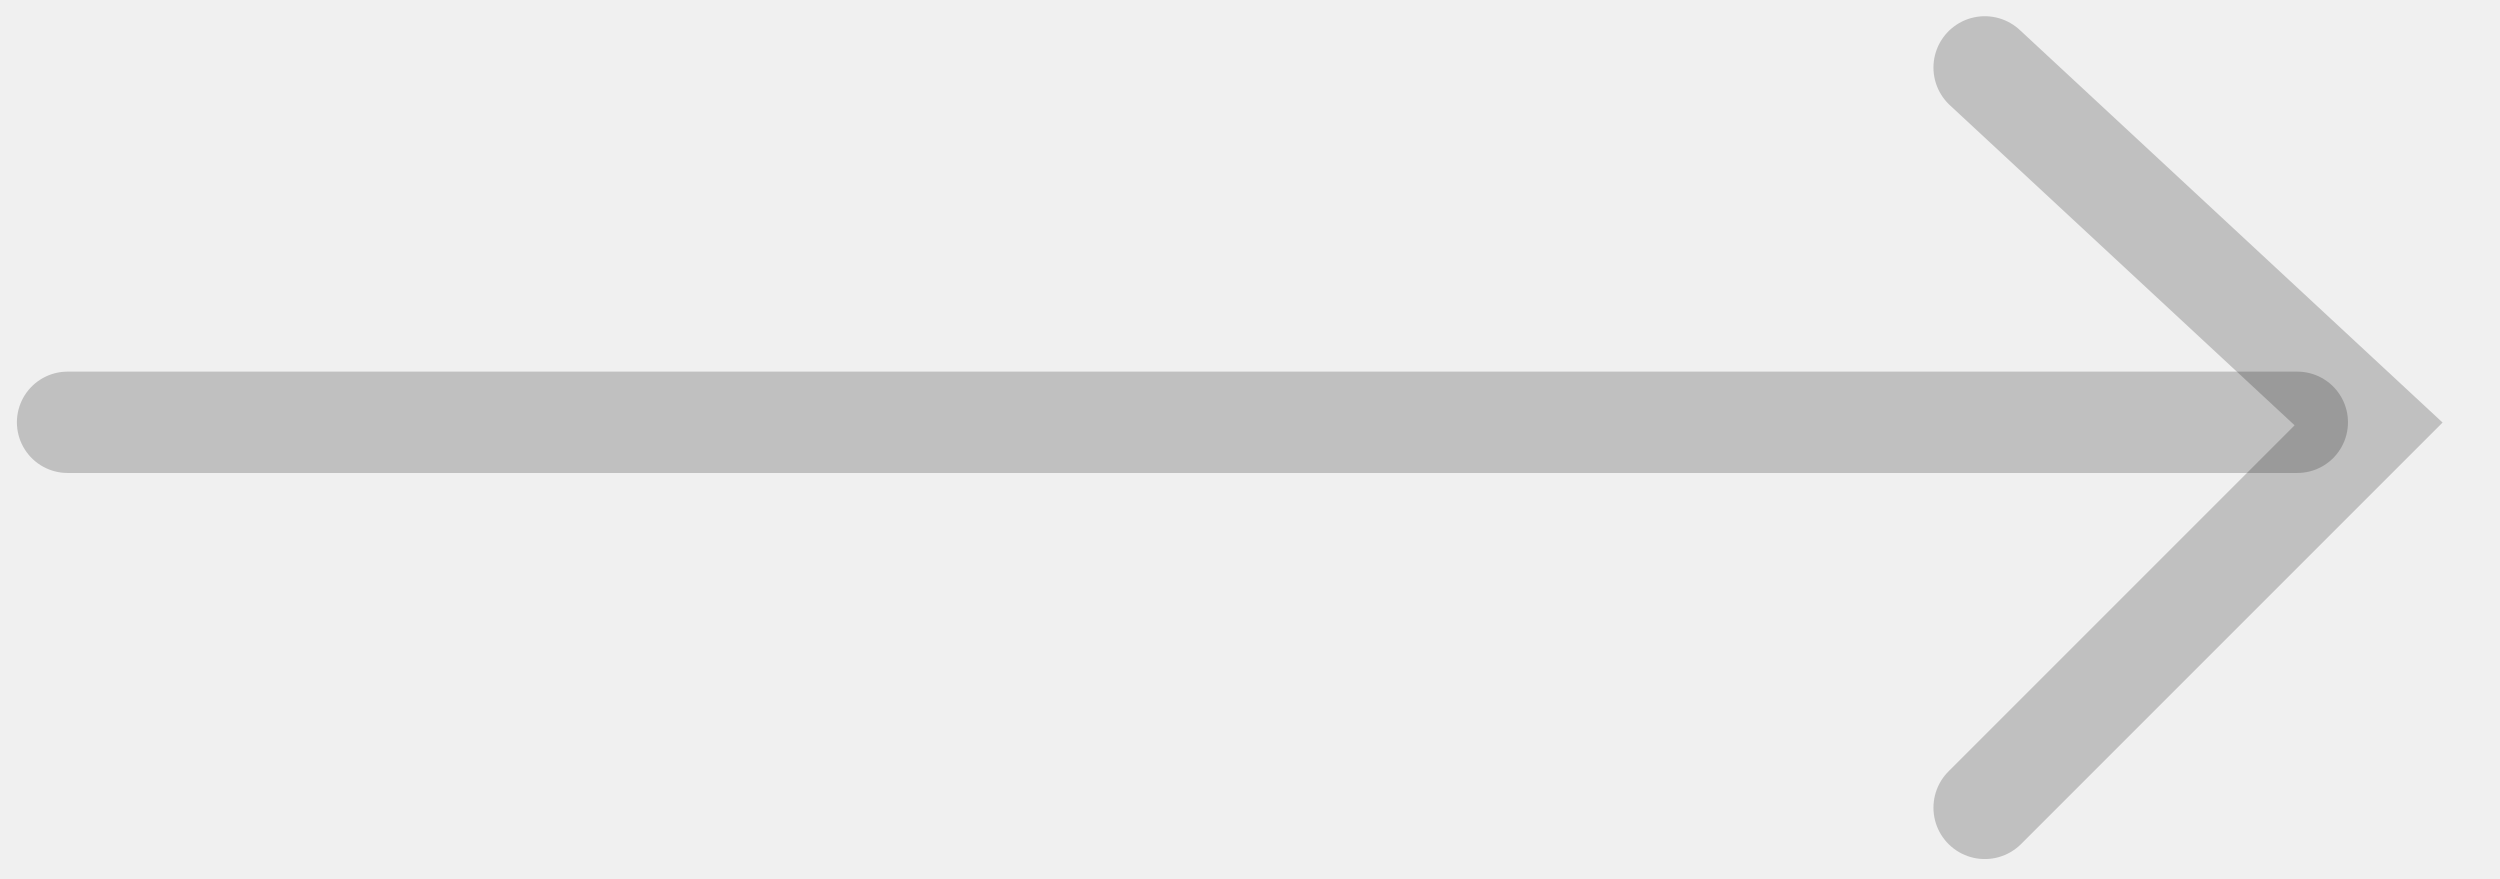
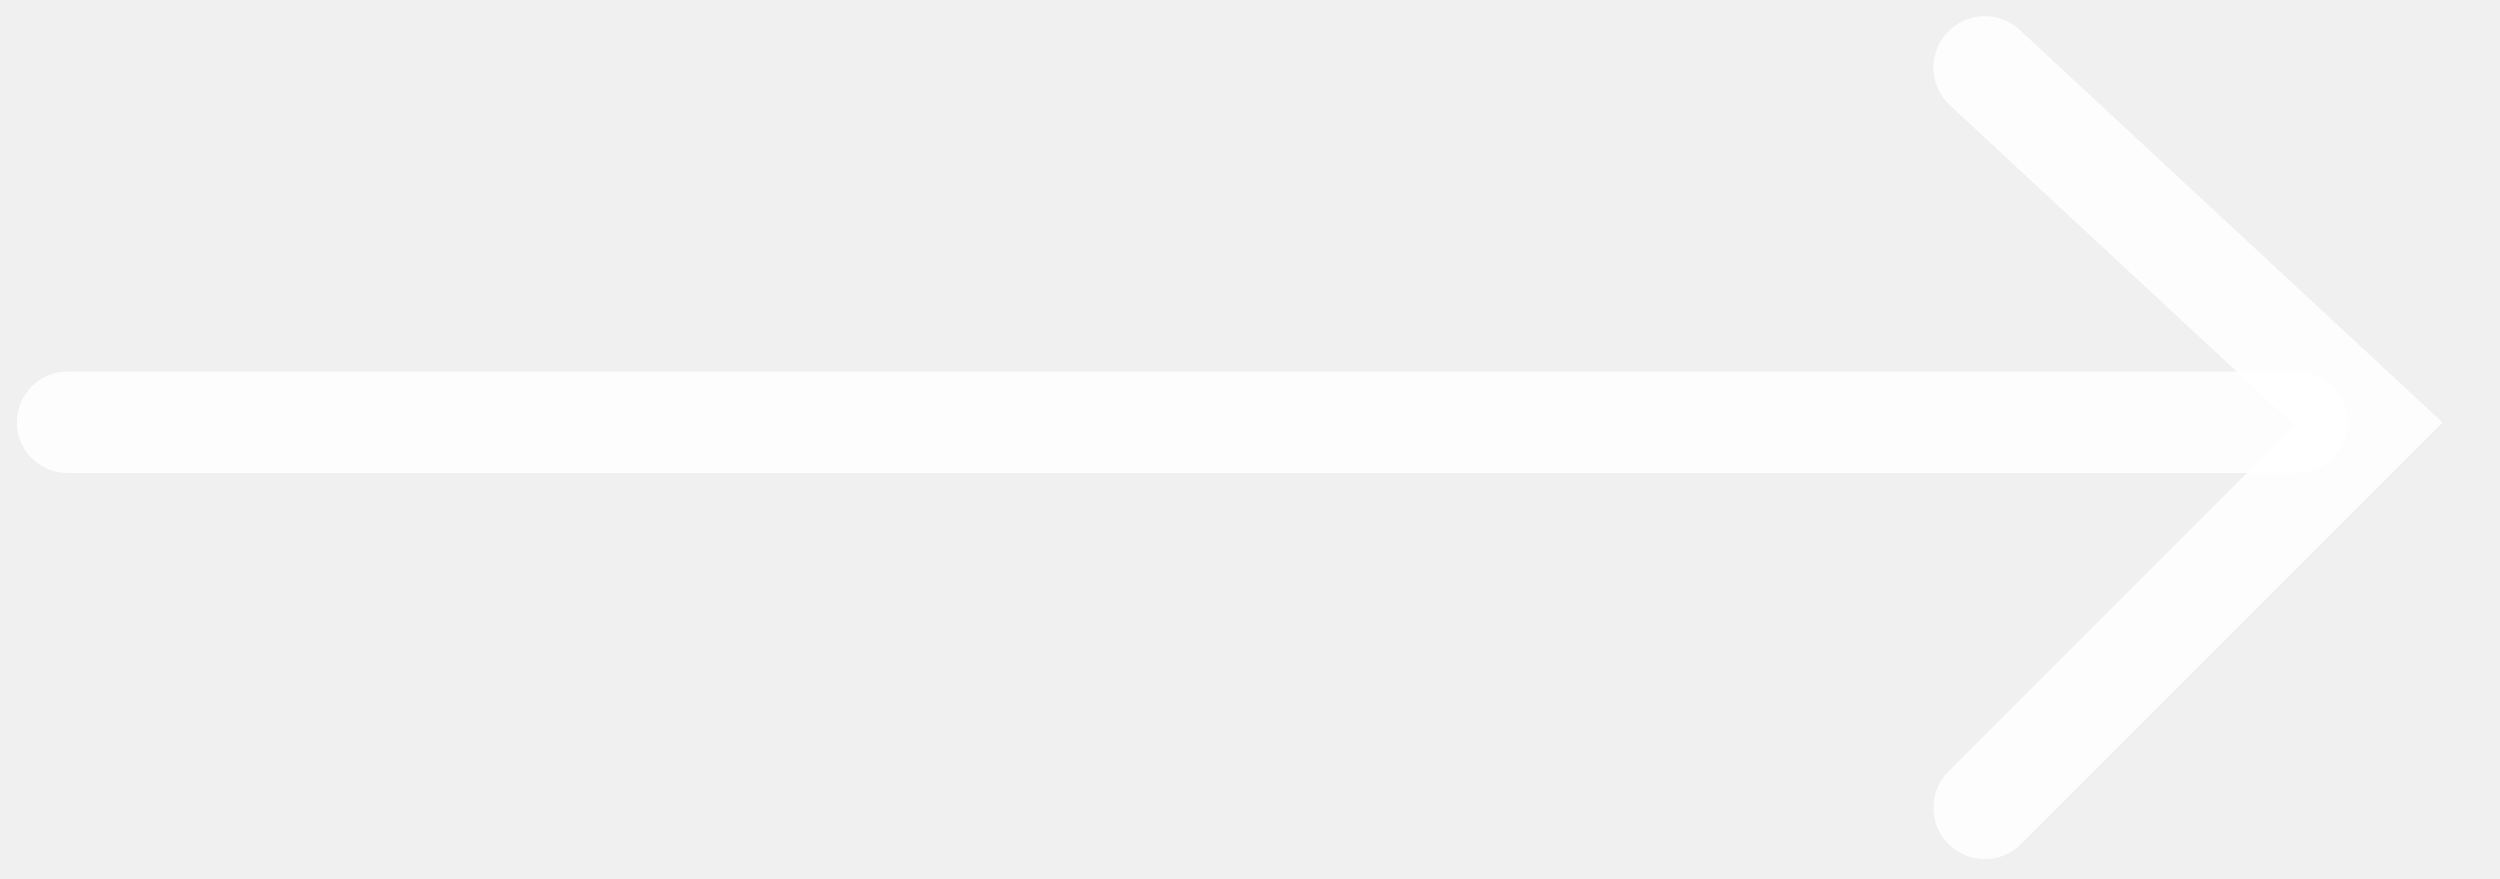
<svg xmlns="http://www.w3.org/2000/svg" width="37" height="13" viewBox="0 0 37 13" fill="none">
-   <path d="M29.375 1L35.055 6.274L29.375 11.954" stroke="#0D0D0D" stroke-opacity="0.21" stroke-width="1.52" stroke-linecap="round" />
-   <path d="M34 6.25L1 6.25" stroke="#0D0D0D" stroke-opacity="0.21" stroke-width="1.5" stroke-linecap="round" />
+   <path d="M29.375 1L35.055 6.274L29.375 11.954" stroke="white" stroke-opacity="0.88" stroke-width="1.52" stroke-linecap="round" />
+   <path d="M34 6.25L1 6.25" stroke="white" stroke-opacity="0.88" stroke-width="1.5" stroke-linecap="round" />
</svg>
